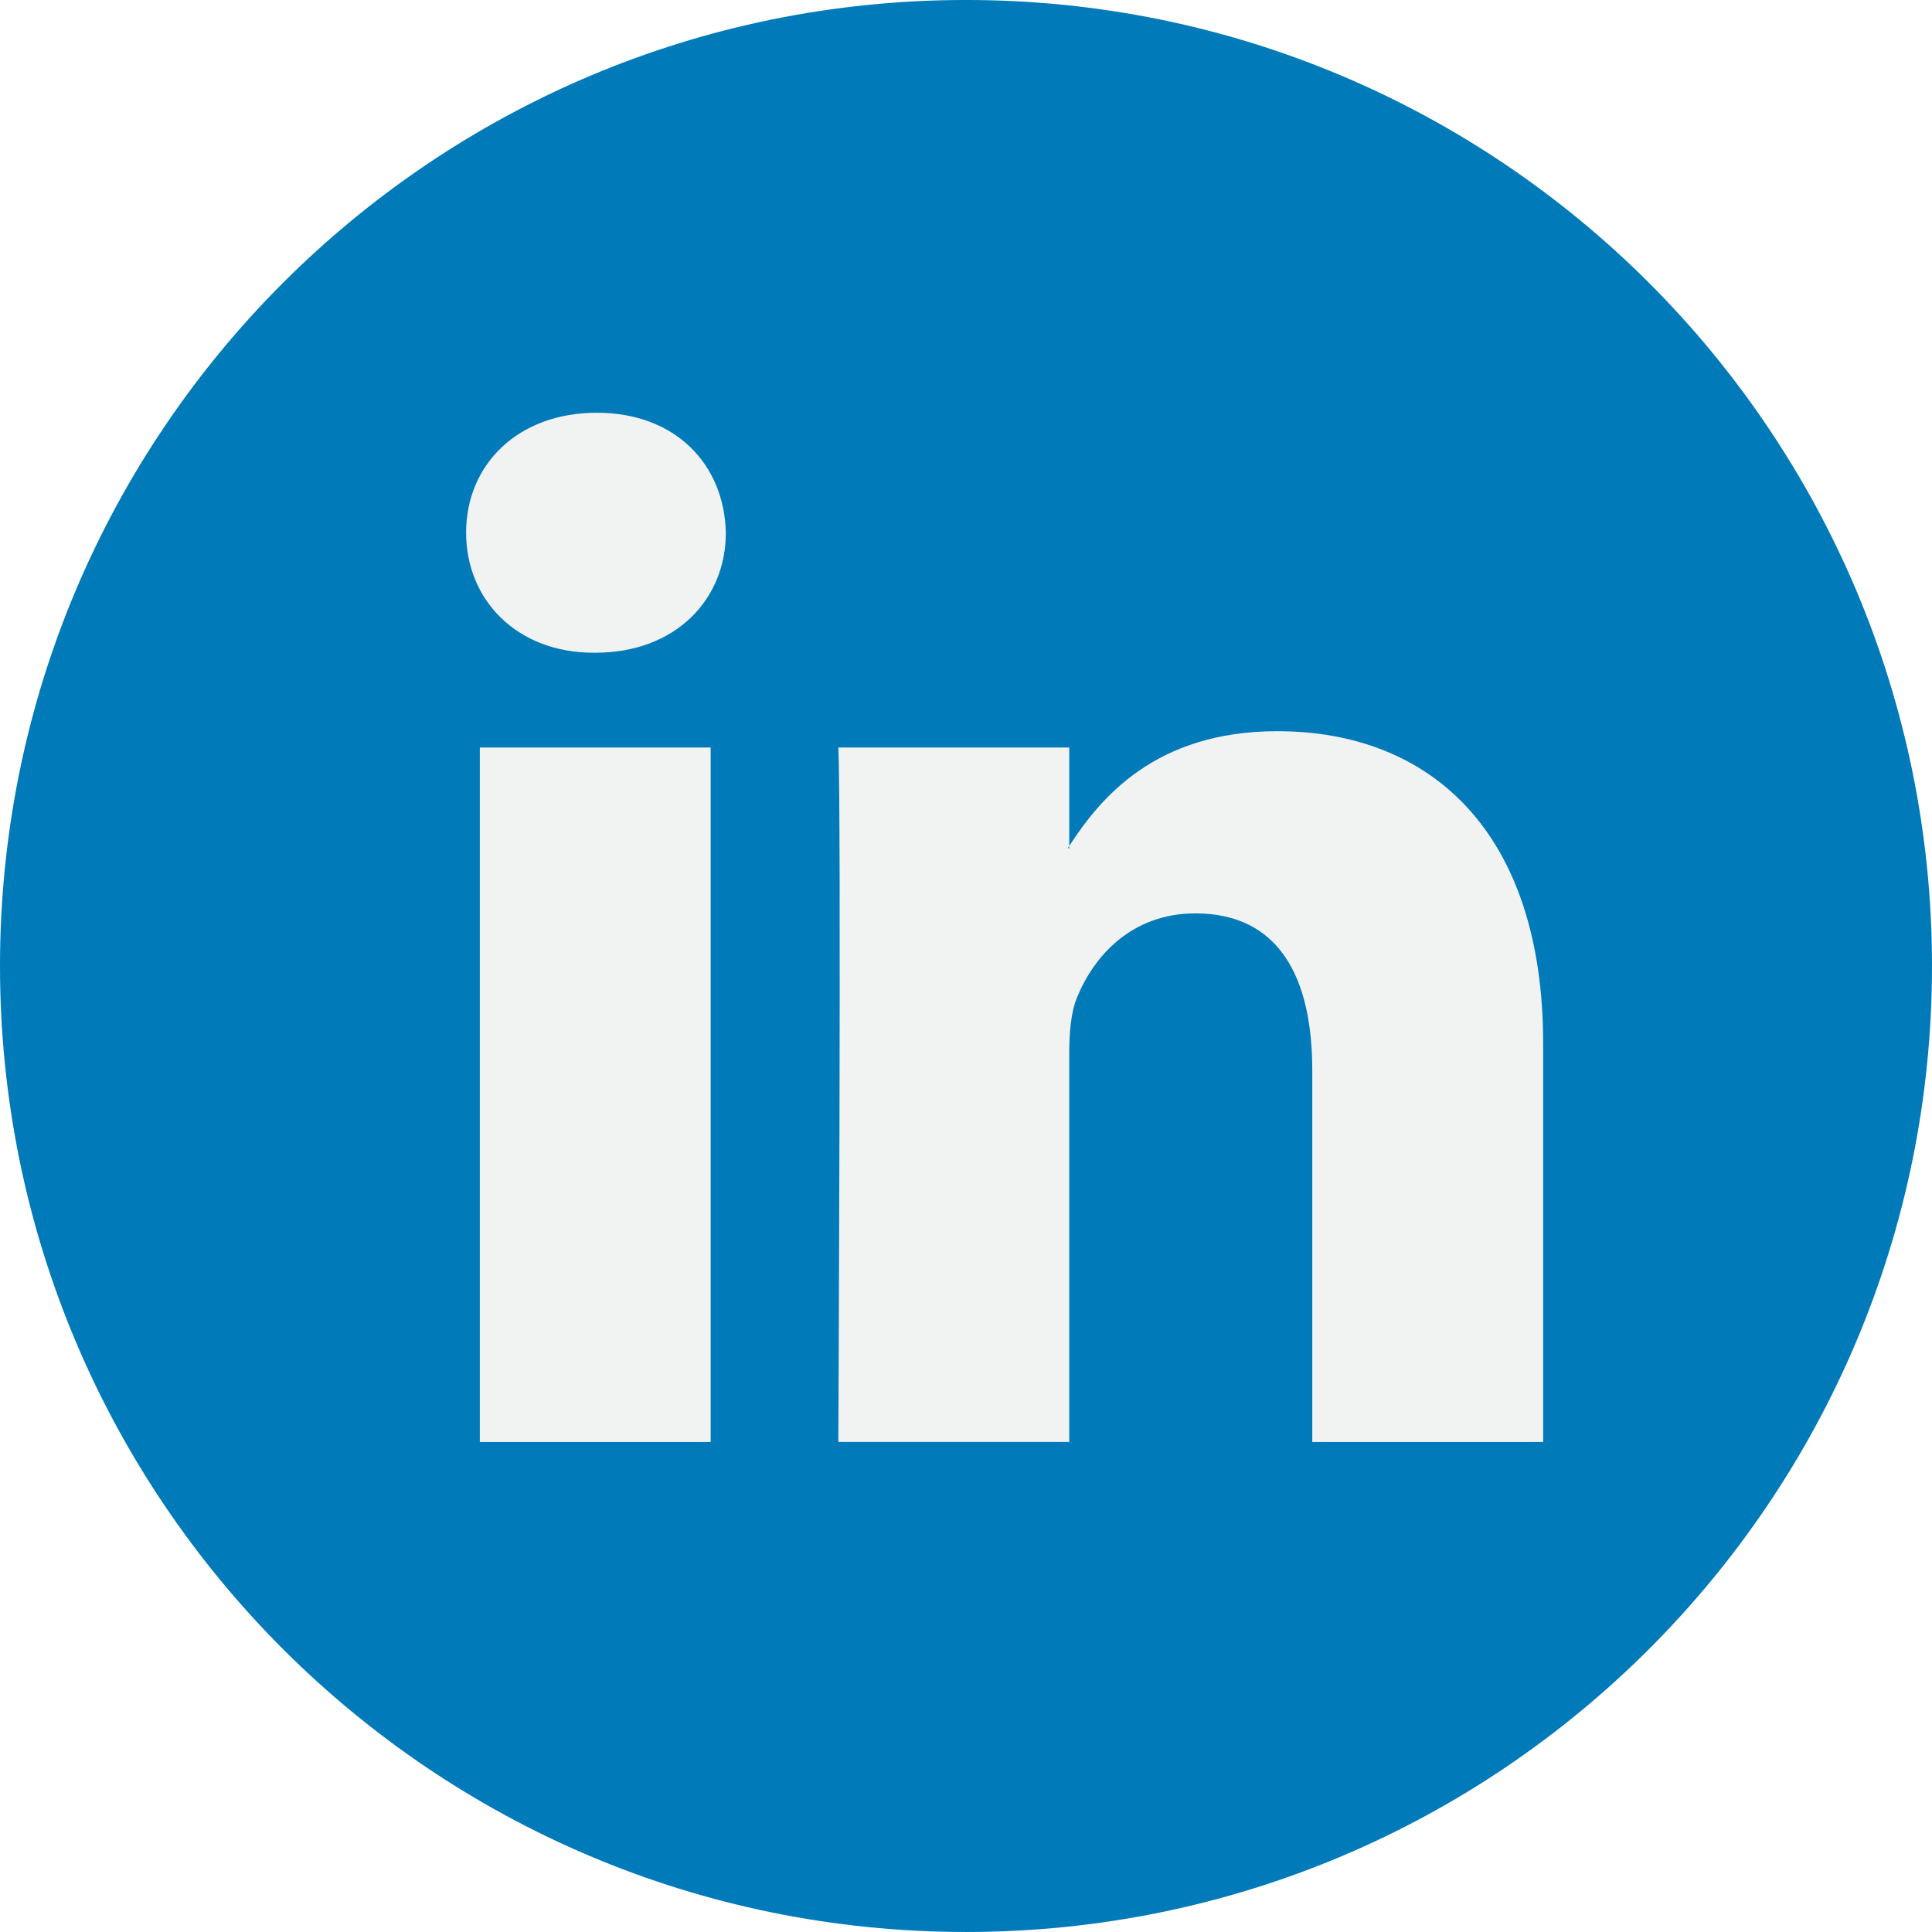
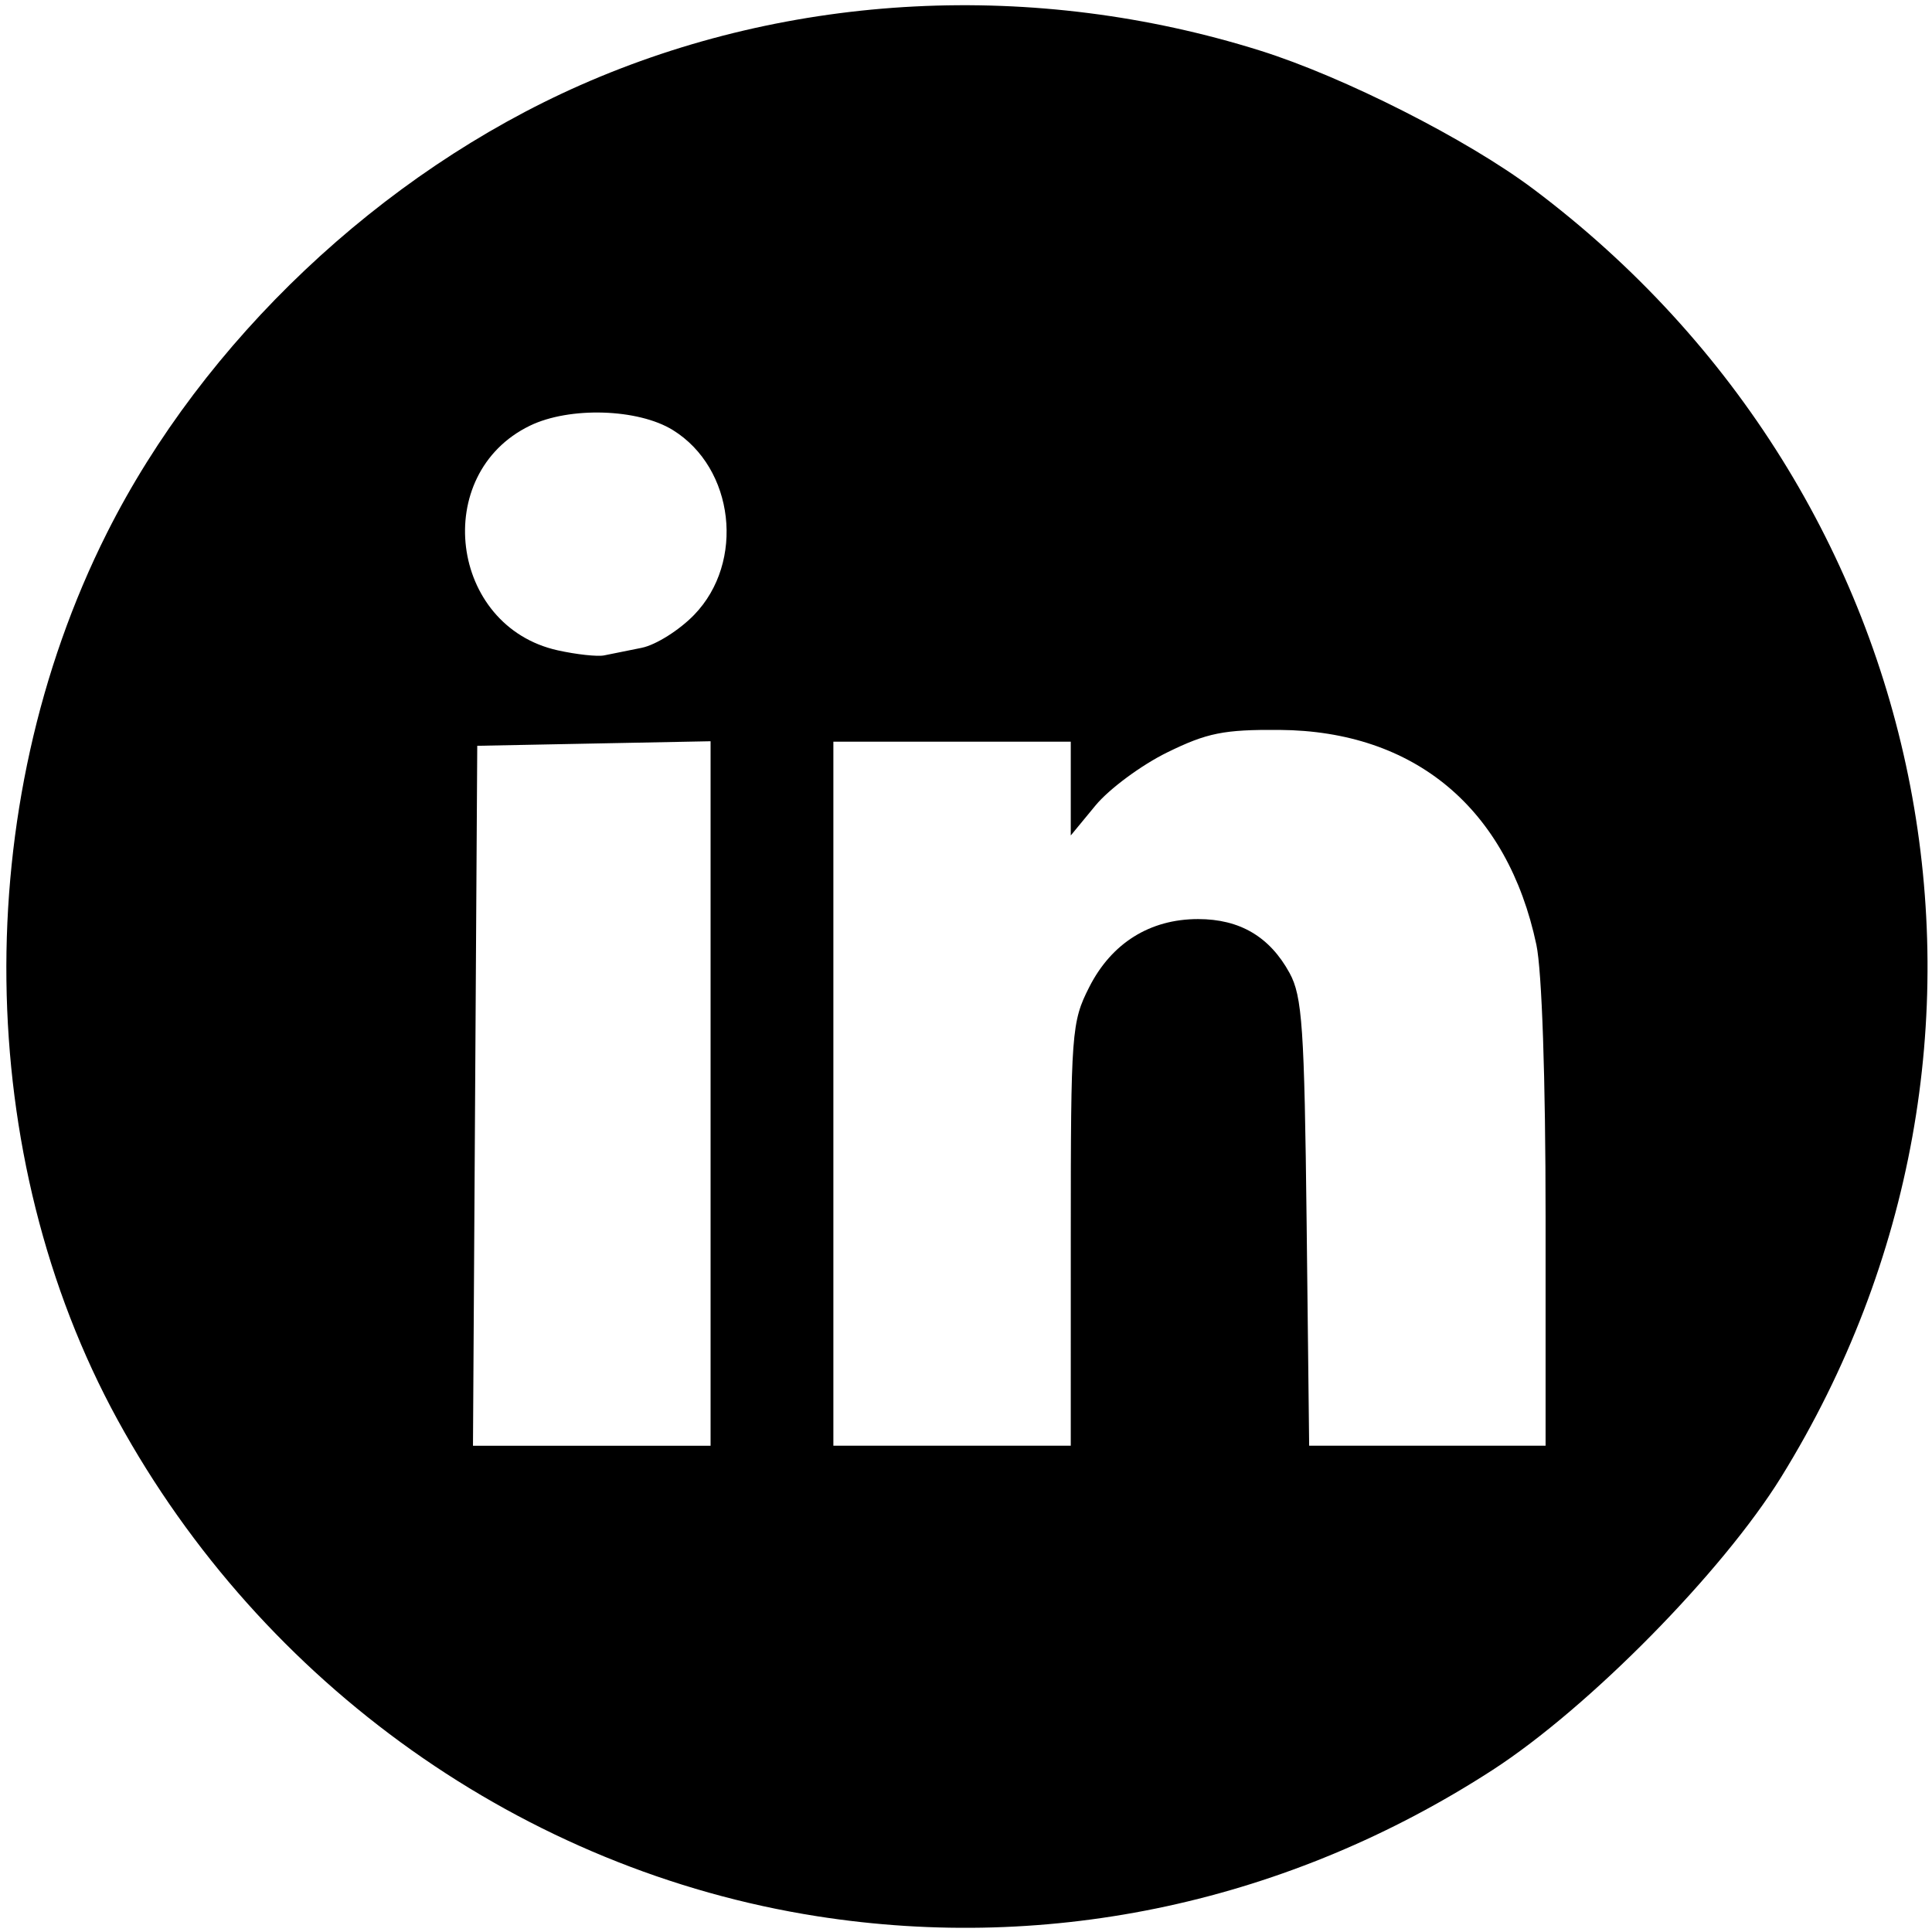
<svg xmlns="http://www.w3.org/2000/svg" version="1.1" id="Capa_1" x="0px" y="0px" viewBox="0 0 112.196 112.196" style="enable-background:new 0 0 112.196 112.196;" xml:space="preserve">
-   <g>
-     <circle style="fill:#007AB9;" cx="56.098" cy="56.097" r="56.098" />
-     <g>
-       <path style="fill:#F1F2F2;" d="M89.616,60.611v23.128H76.207V62.161c0-5.418-1.936-9.118-6.791-9.118    c-3.705,0-5.906,2.491-6.878,4.903c-0.353,0.862-0.444,2.059-0.444,3.268v22.524H48.684c0,0,0.18-36.546,0-40.329h13.411v5.715    c-0.027,0.045-0.065,0.089-0.089,0.132h0.089v-0.132c1.782-2.742,4.96-6.662,12.085-6.662    C83.002,42.462,89.616,48.226,89.616,60.611L89.616,60.611z M34.656,23.969c-4.587,0-7.588,3.011-7.588,6.967    c0,3.872,2.914,6.97,7.412,6.97h0.087c4.677,0,7.585-3.098,7.585-6.97C42.063,26.98,39.244,23.969,34.656,23.969L34.656,23.969z     M27.865,83.739H41.27V43.409H27.865V83.739z" />
-     </g>
-   </g>
-   <g>
- </g>
-   <g>
- </g>
-   <g>
- </g>
-   <g>
- </g>
-   <g>
- </g>
-   <g>
- </g>
-   <g>
- </g>
-   <g>
- </g>
-   <g>
- </g>
-   <g>
- </g>
-   <g>
- </g>
-   <g>
- </g>
-   <g>
- </g>
-   <g>
- </g>
-   <g>
- </g>
+   <defs id="defs43" />
+   <path style="fill:#000000;stroke-width:0.475" d="M 47.446,111.28 C 30.415,108.609 15.268,97.863 6.836,82.468 -1.554,67.15 -1.8,46.894 6.211,30.949 11.812,19.801 22.112,10.058 33.709,4.941 45.936,-0.454 60.078,-1.171 73.182,2.94 c 4.857,1.524 12.022,5.154 15.862,8.036 23.712,17.798 29.866,49.772 14.396,74.797 -3.408,5.513 -11.172,13.394 -16.762,17.014 -11.806,7.645 -25.598,10.631 -39.232,8.493 z M 41.265,63.501 V 43.046 l -6.775,0.132 -6.775,0.132 -0.124,20.324 -0.124,20.324 h 6.899 6.899 z m 20.918,8.196 c 0,-11.772 0.043,-12.344 1.07,-14.37 1.297,-2.56 3.528,-3.954 6.322,-3.954 2.424,0 4.163,1.025 5.315,3.134 0.736,1.346 0.86,3.175 0.989,14.495 l 0.147,12.955 h 6.865 6.865 V 70.669 c 0,-8.028 -0.212,-14.285 -0.535,-15.807 -1.679,-7.914 -7.064,-12.417 -14.916,-12.474 -3.241,-0.024 -4.206,0.17 -6.527,1.309 -1.498,0.735 -3.37,2.121 -4.16,3.079 l -1.436,1.742 V 45.795 43.072 H 55.29 48.396 v 20.442 20.442 h 6.893 6.893 z M 37.271,37.618 c 0.81,-0.162 2.178,-1.022 3.038,-1.91 2.97,-3.064 2.342,-8.523 -1.235,-10.733 -2.02,-1.249 -6.003,-1.37 -8.304,-0.252 -5.762,2.798 -4.665,11.65 1.617,13.043 1.091,0.242 2.305,0.374 2.698,0.294 0.392,-0.08 1.376,-0.279 2.186,-0.441 z" id="path47" />
+   <g id="g10" />
+   <g id="g12" />
+   <g id="g14" />
+   <g id="g16" />
+   <g id="g18" />
+   <g id="g20" />
+   <g id="g22" />
+   <g id="g24" />
+   <g id="g26" />
+   <g id="g28" />
+   <g id="g30" />
+   <g id="g32" />
+   <g id="g34" />
+   <g id="g36" />
+   <g id="g38" />
</svg>
